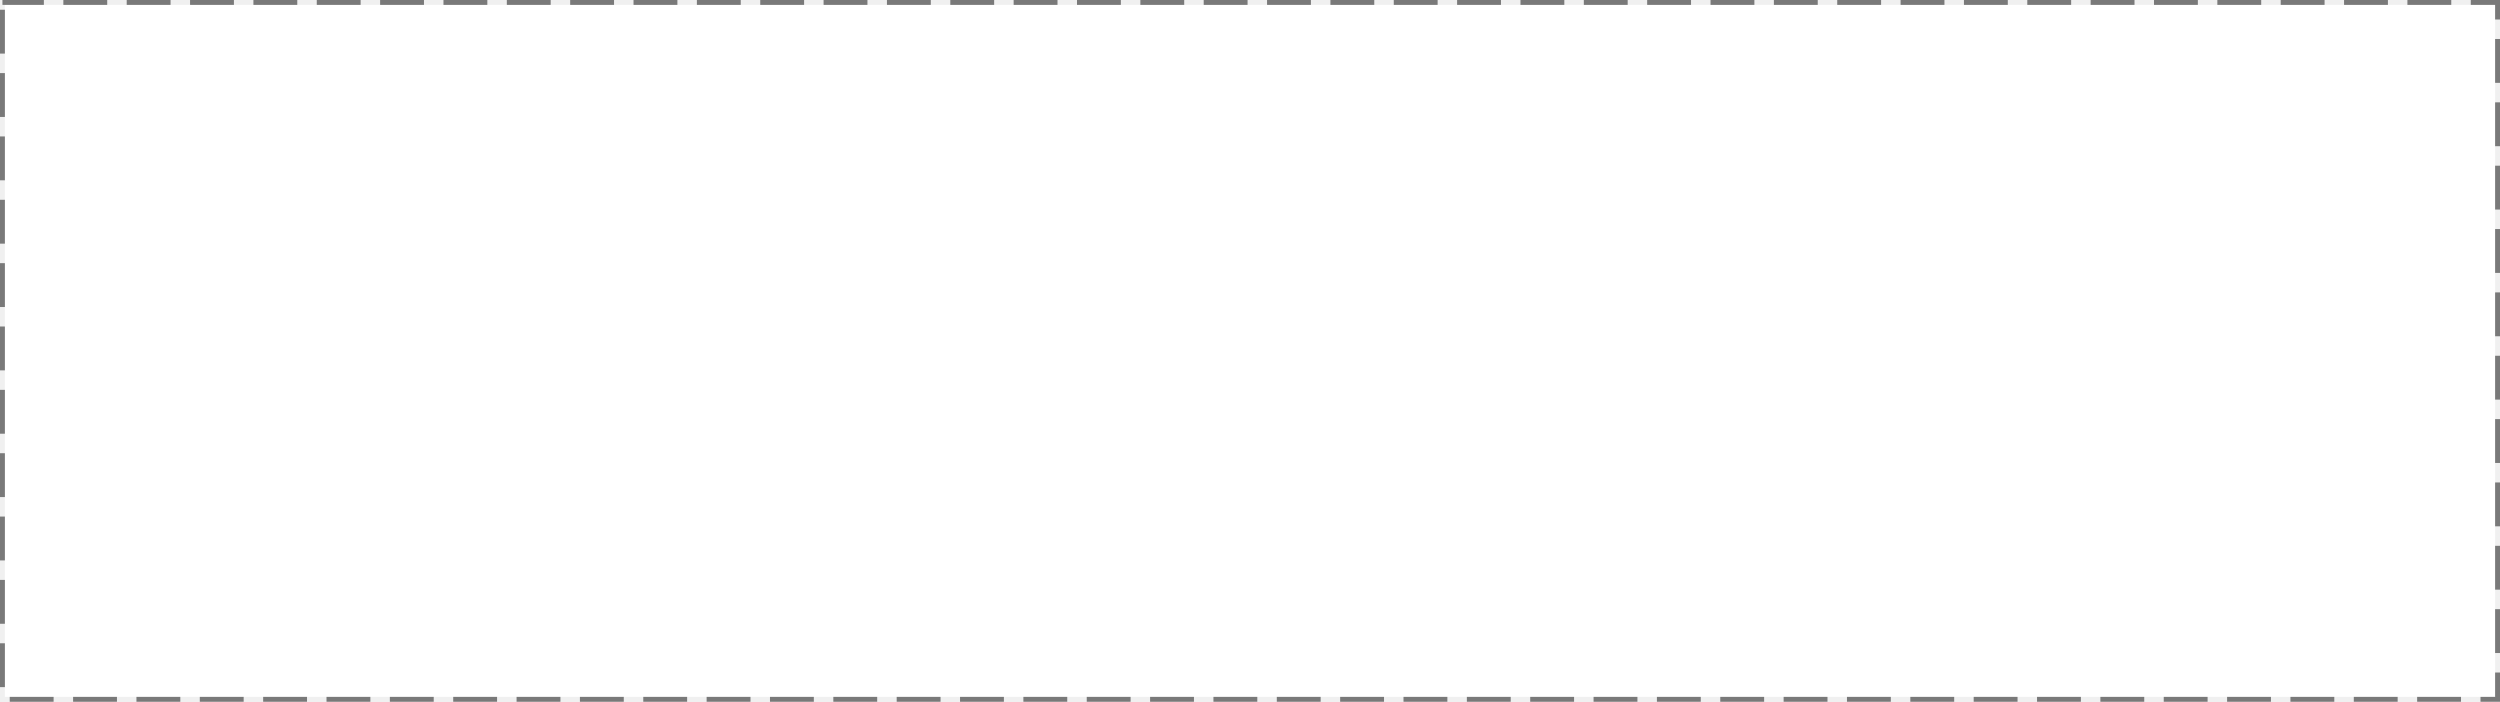
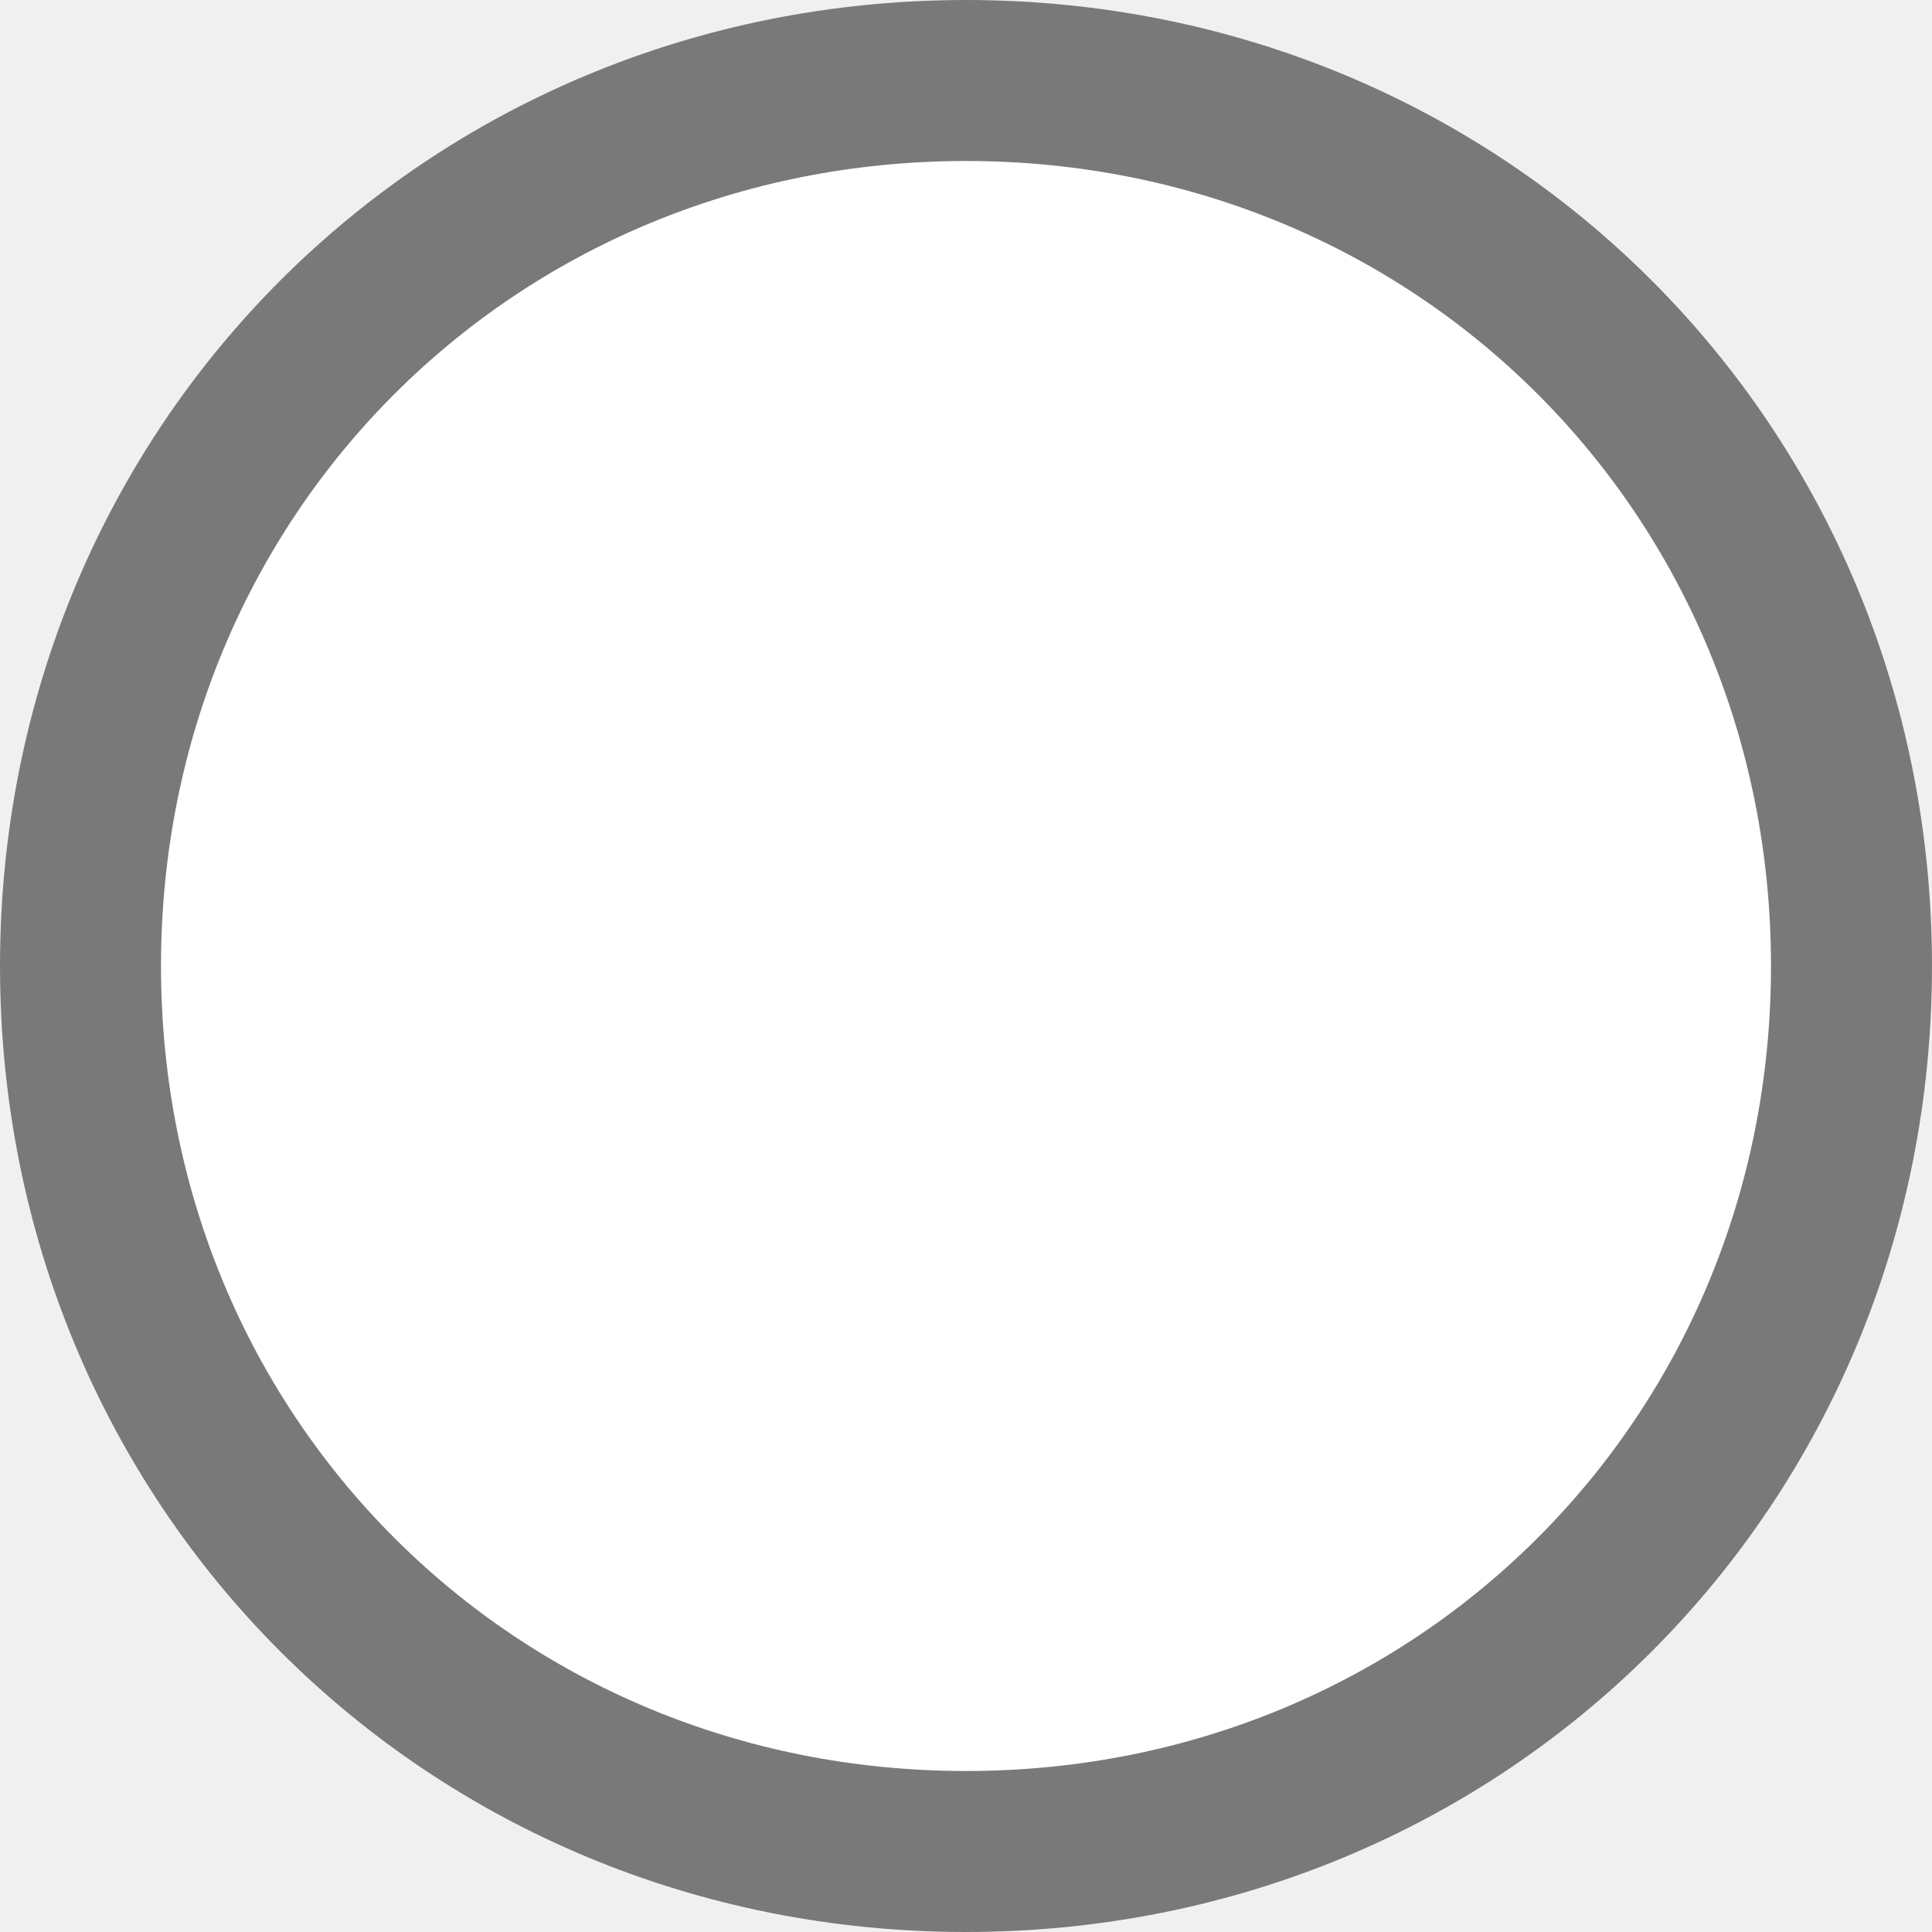
- <svg xmlns="http://www.w3.org/2000/svg" version="1.1" width="513px" height="144px">
-   <g transform="matrix(1 0 0 1 -115 -913 )">
-     <path d="M 116 914  L 627 914  L 627 1056  L 116 1056  L 116 914  Z " fill-rule="nonzero" fill="#ffffff" stroke="none" />
-     <path d="M 115.5 913.5  L 627.5 913.5  L 627.5 1056.5  L 115.5 1056.5  L 115.5 913.5  Z " stroke-width="1" stroke-dasharray="9,4" stroke="#797979" fill="none" stroke-dashoffset="0.5" />
-   </g>
+ <svg xmlns="http://www.w3.org/2000/svg" version="1.1" width="12px" height="12px" viewBox="240 960  12 12">
+   <path d="M 246 960  C 249.36 960  252 962.64  252 966  C 252 969.36  249.36 972  246 972  C 242.64 972  240 969.36  240 966  C 240 962.64  242.64 960  246 960  Z " fill-rule="nonzero" fill="#ffffff" stroke="none" />
+   <path d="M 246 960.5  C 249.08 960.5  251.5 962.92  251.5 966  C 251.5 969.08  249.08 971.5  246 971.5  C 242.92 971.5  240.5 969.08  240.5 966  C 240.5 962.92  242.92 960.5  246 960.5  Z " stroke-width="1" stroke="#797979" fill="none" />
</svg>
